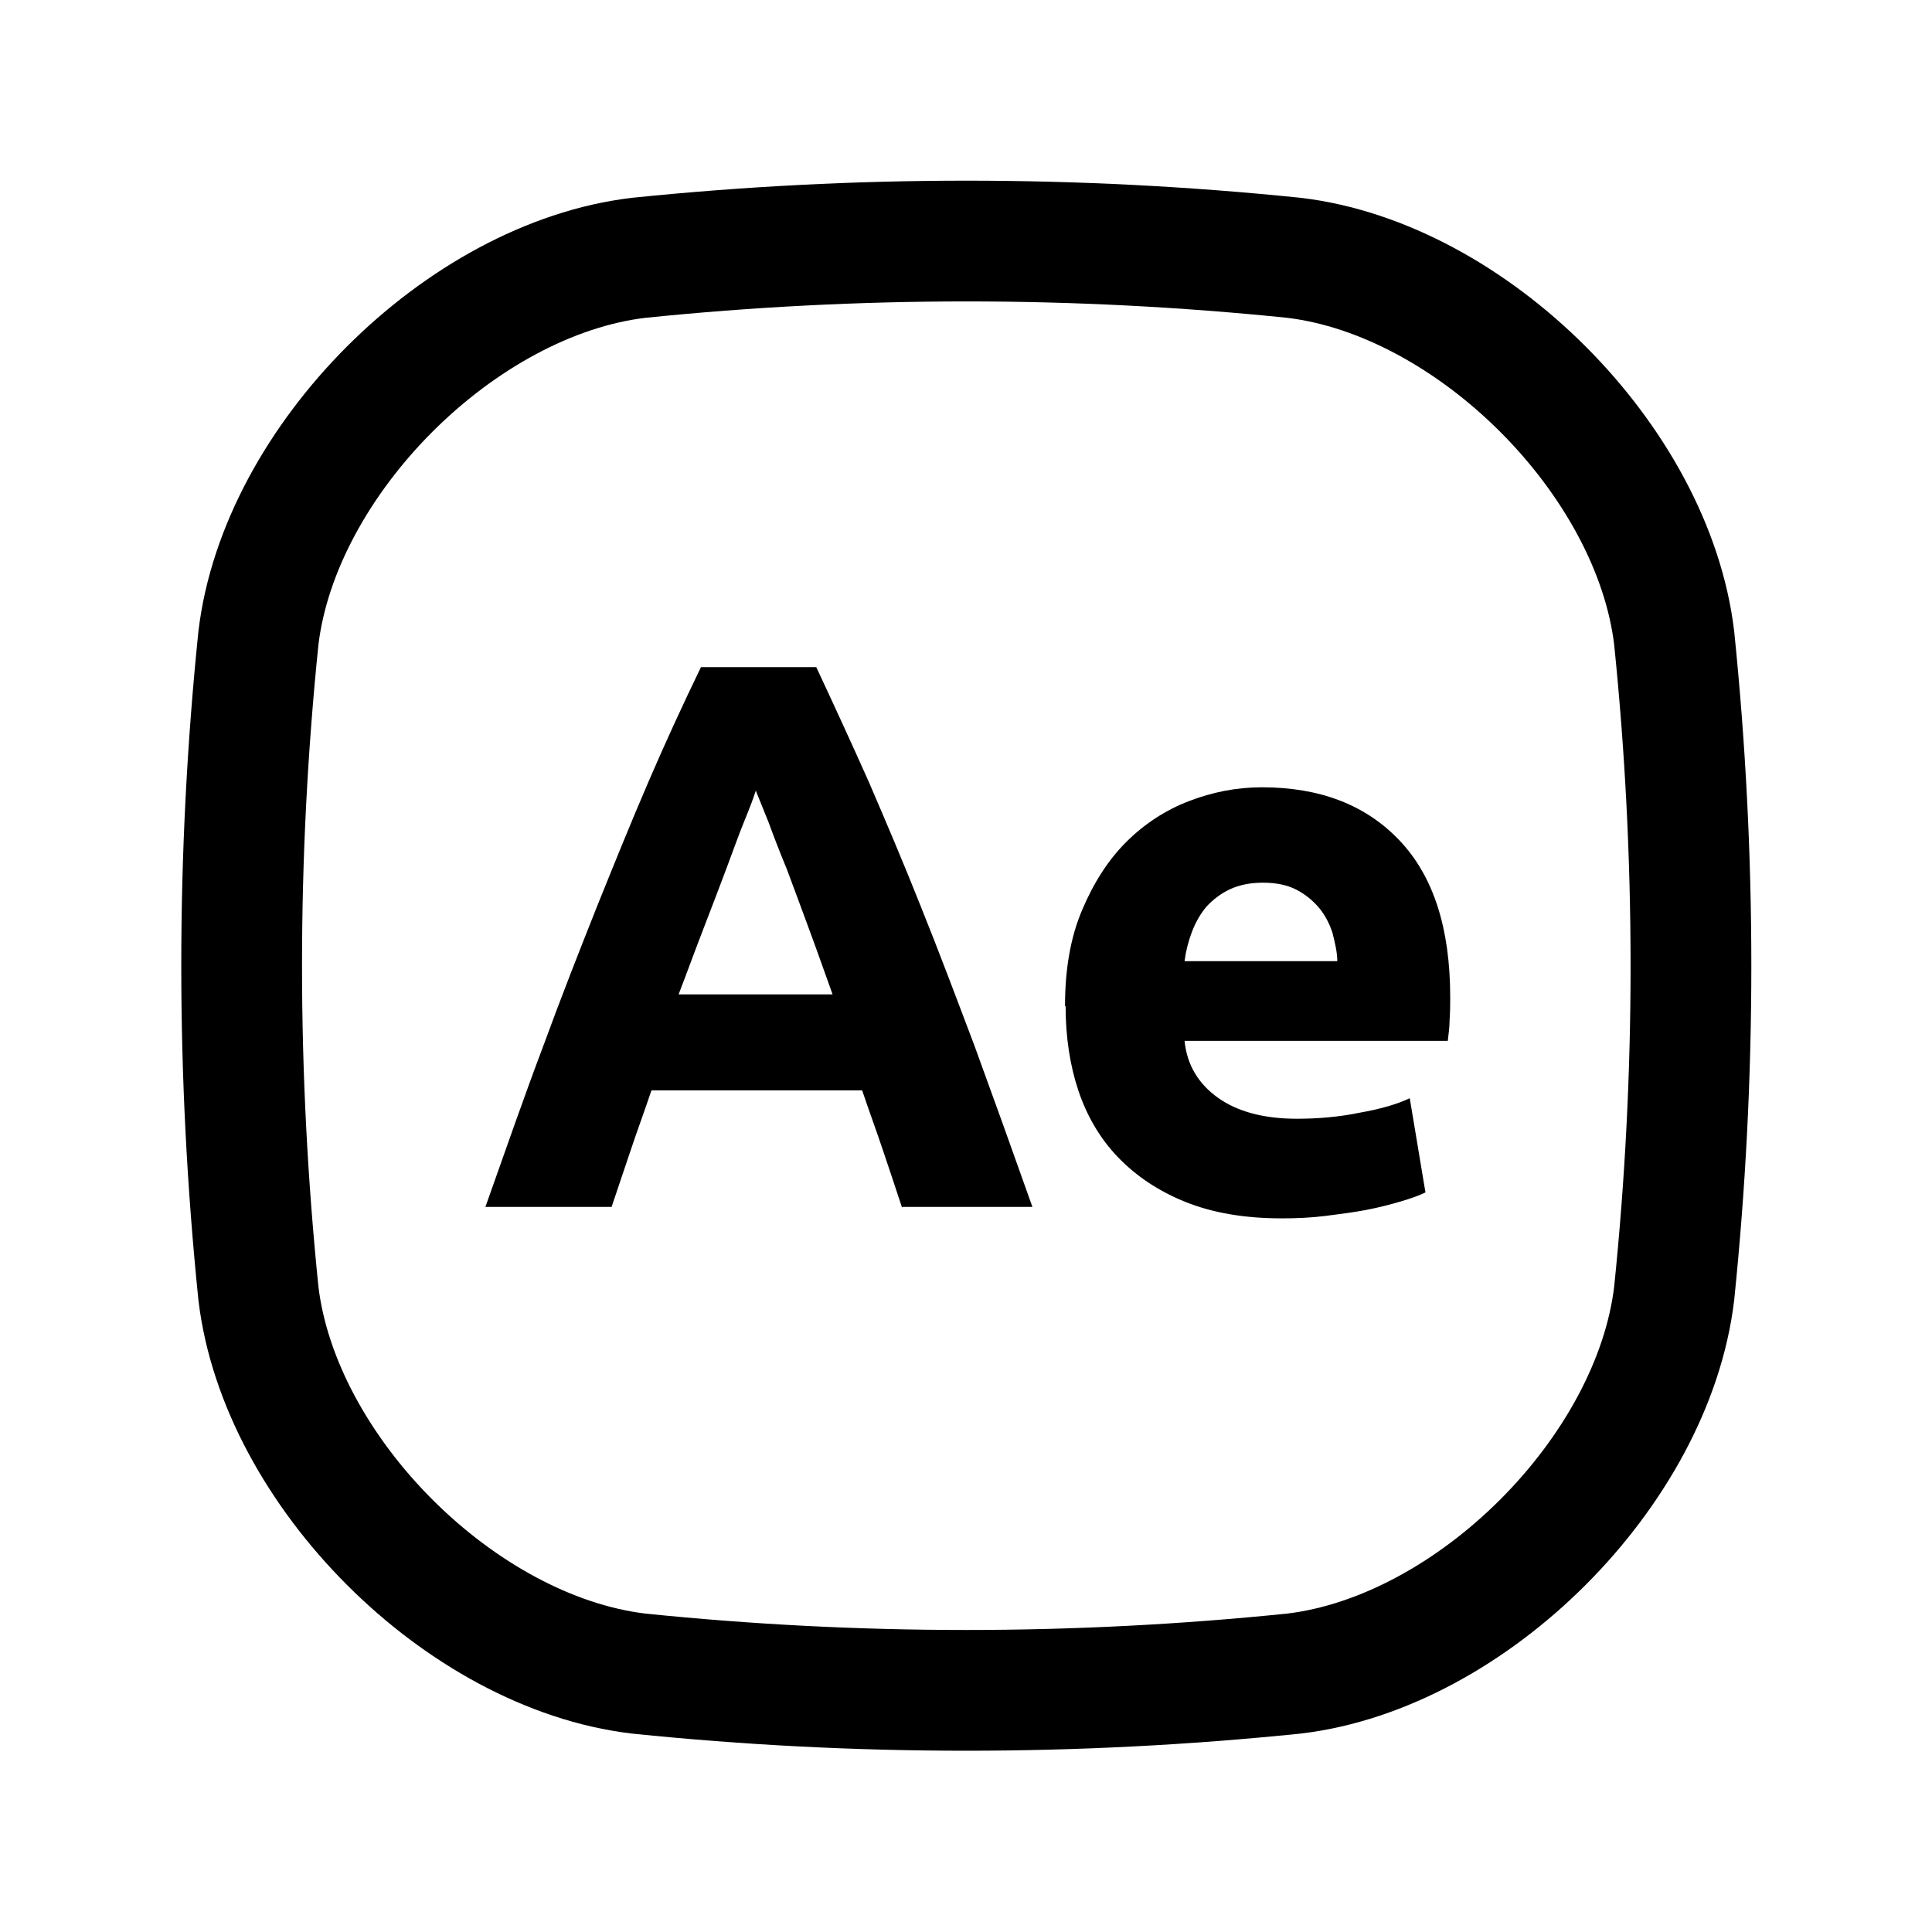
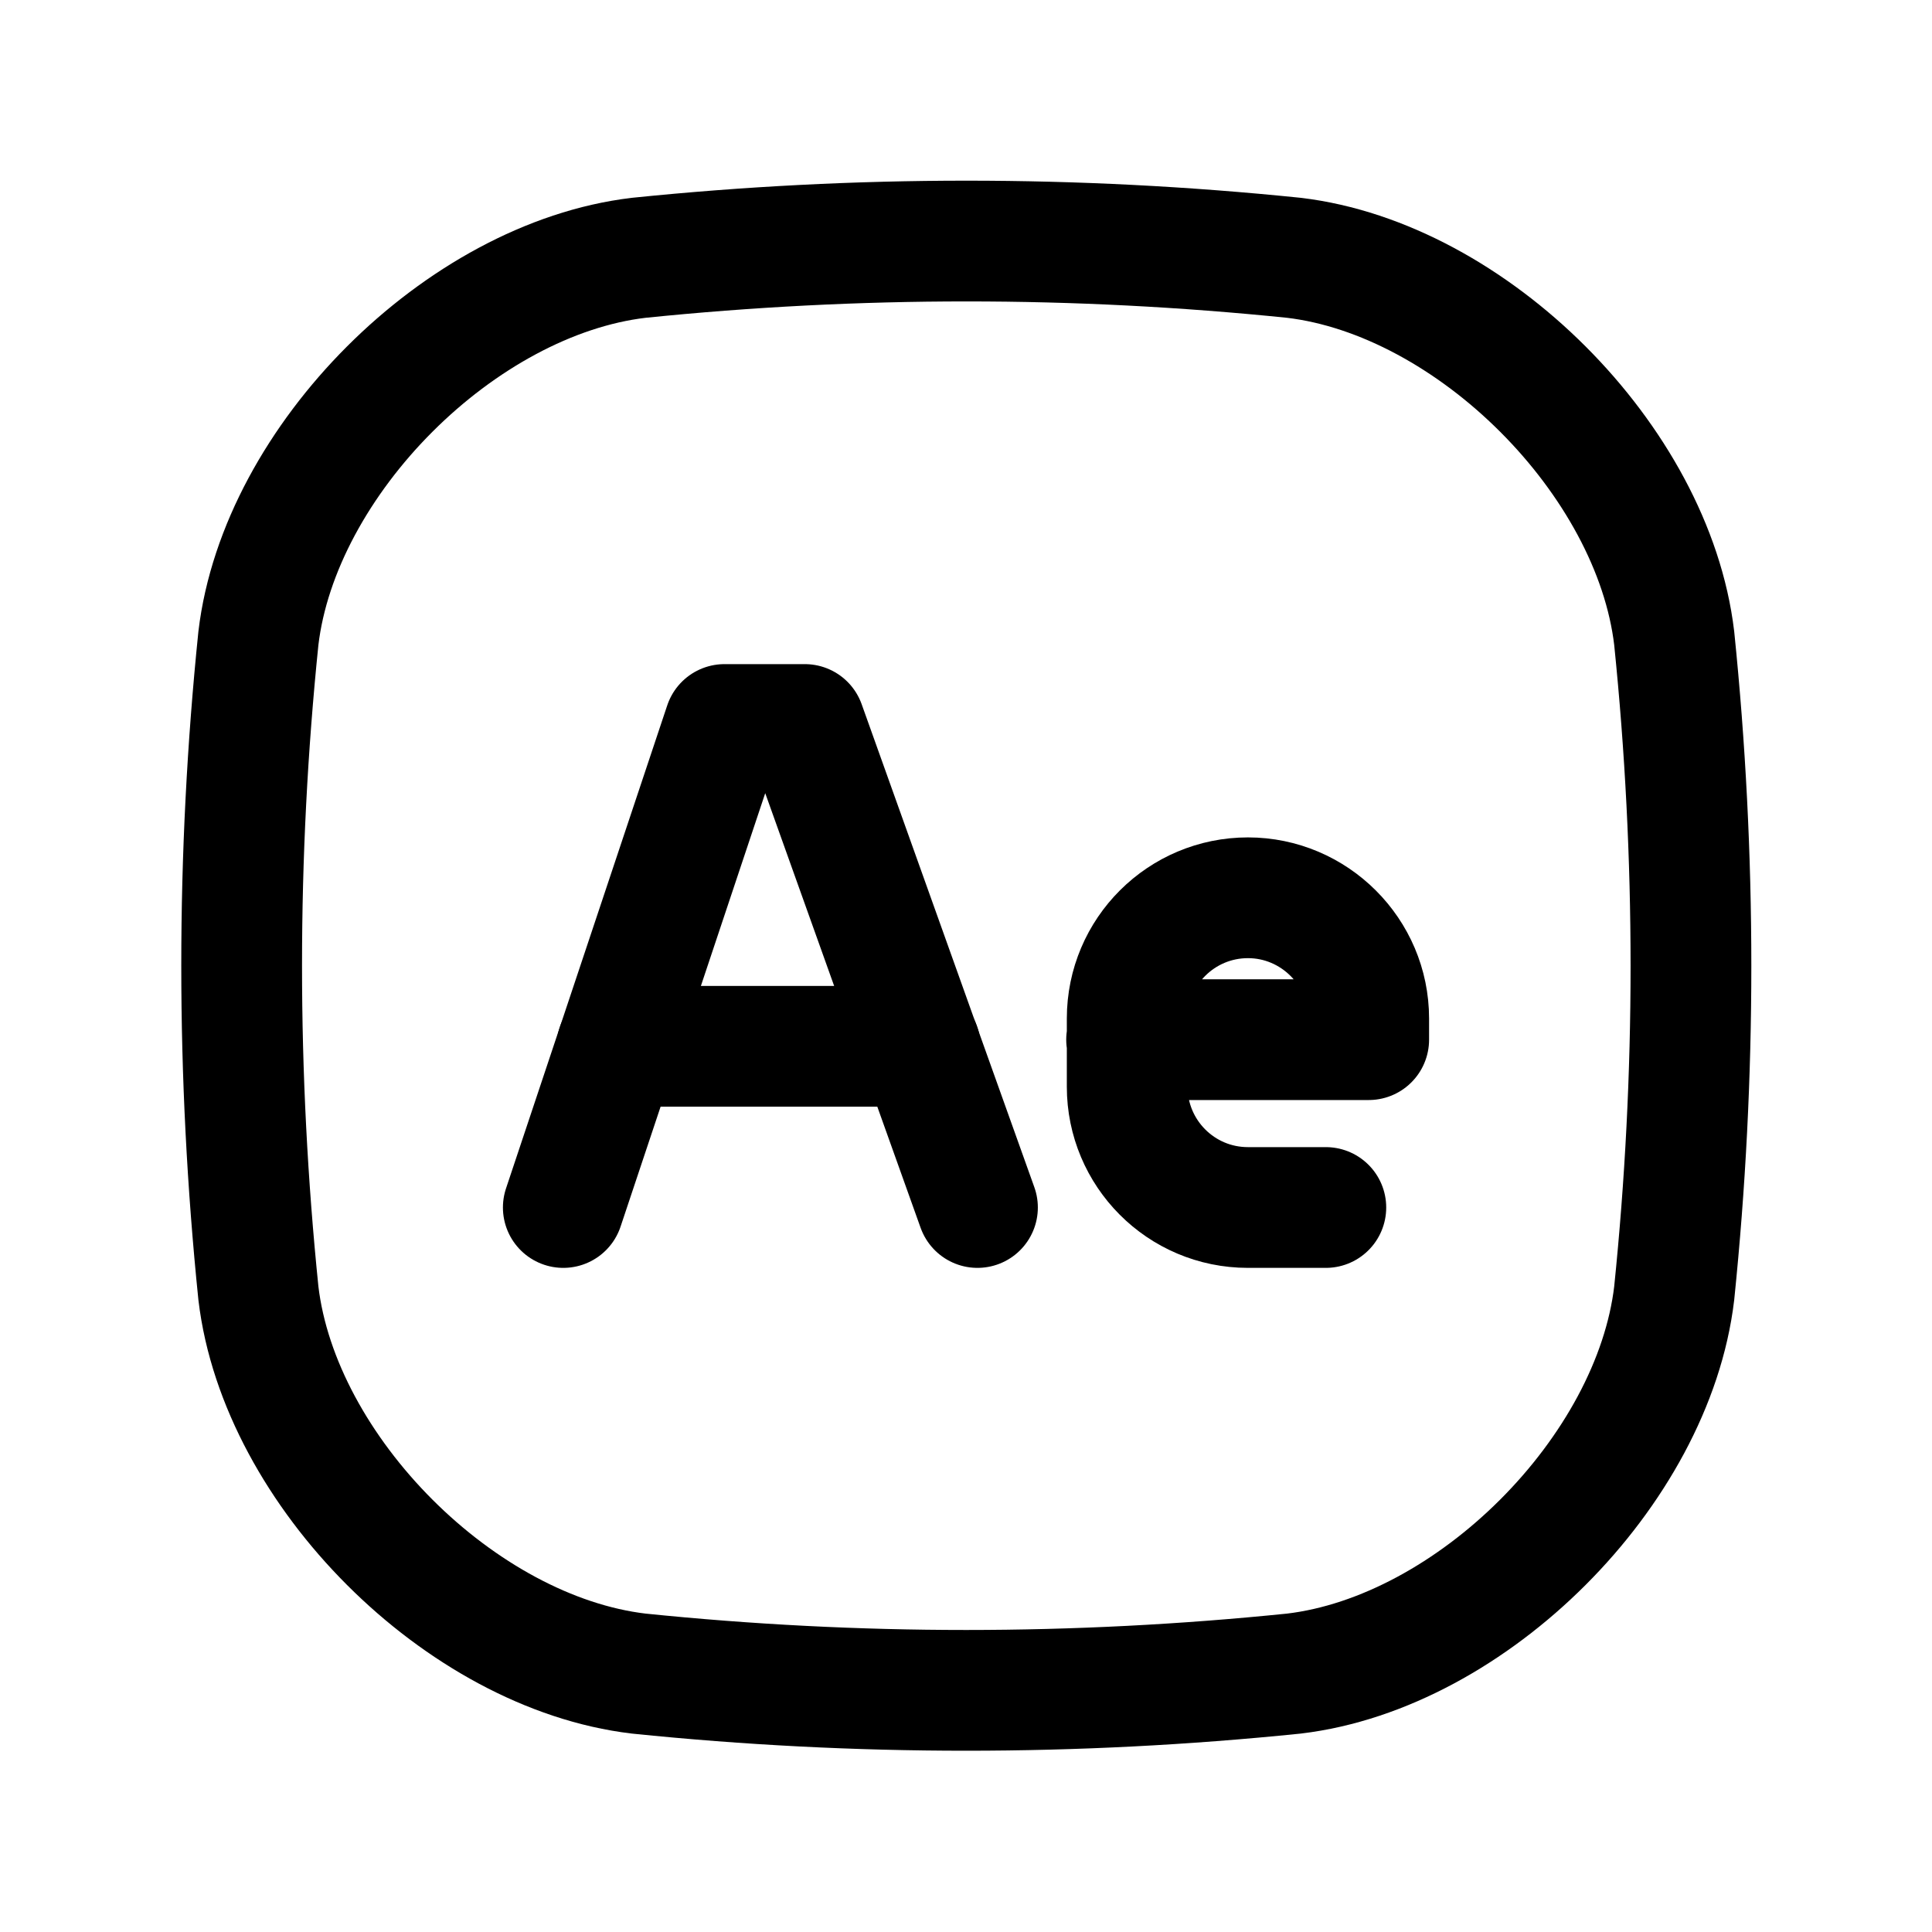
<svg xmlns="http://www.w3.org/2000/svg" id="icones" viewBox="0 0 32 32">
  <defs>
    <style>
      .cls-1 {
        fill: none;
        stroke: #000;
        stroke-linecap: round;
        stroke-linejoin: round;
        stroke-width: 2px;
      }
    </style>
  </defs>
  <g id="ae">
    <path class="cls-1" d="M21.43,27.72c-3.62.37-7.24.37-10.85,0-2.95-.35-5.95-3.35-6.3-6.3-.37-3.62-.37-7.24,0-10.85.35-2.95,3.35-5.95,6.3-6.3,3.62-.37,7.24-.37,10.85,0,2.95.35,5.95,3.35,6.3,6.3.37,3.62.37,7.24,0,10.85-.35,2.95-3.35,5.95-6.3,6.3Z" />
-     <path d="M14.94,20c-.1-.31-.21-.63-.32-.96-.11-.33-.23-.65-.34-.98h-3.49c-.11.33-.23.65-.34.98-.11.33-.22.65-.32.95h-2.09c.34-.96.65-1.85.96-2.67.3-.82.6-1.58.89-2.31.29-.72.57-1.41.85-2.06.28-.65.57-1.28.87-1.9h1.91c.29.62.58,1.25.87,1.9.28.65.57,1.33.86,2.06.29.72.58,1.49.89,2.31.3.82.62,1.71.96,2.67h-2.15ZM12.52,13.09c-.04.13-.11.31-.2.53-.09.22-.18.48-.29.77-.11.29-.23.61-.37.97s-.27.72-.42,1.11h2.55c-.14-.39-.27-.76-.4-1.11-.13-.35-.25-.68-.36-.97-.12-.29-.22-.55-.3-.77-.09-.22-.16-.4-.21-.52Z" />
-     <path d="M17.64,16.66c0-.6.09-1.13.28-1.58s.43-.83.73-1.13.65-.53,1.04-.68c.39-.15.79-.23,1.21-.23.96,0,1.72.29,2.28.88.56.59.84,1.45.84,2.6,0,.11,0,.23-.01.37,0,.13-.02.25-.03.35h-4.36c.04.4.23.71.55.94s.76.35,1.31.35c.35,0,.7-.03,1.04-.1.34-.06.62-.14.83-.24l.26,1.56c-.1.05-.24.1-.41.15-.17.05-.36.1-.57.14s-.44.07-.68.1-.48.04-.72.04c-.61,0-1.14-.09-1.59-.27-.45-.18-.82-.43-1.12-.74-.3-.31-.52-.69-.66-1.11s-.21-.89-.21-1.39ZM22.15,15.93c0-.16-.04-.32-.08-.48-.05-.15-.12-.29-.22-.41s-.22-.22-.37-.3c-.15-.08-.34-.12-.56-.12s-.4.04-.55.11c-.15.07-.28.17-.39.29-.1.12-.18.26-.24.42-.06.16-.1.32-.12.48h2.54Z" />
  </g>
+   <g>
+     <polyline class="cls-1" points="16.19 20 13.33 12 12 12 9.33 20" />
+     <line class="cls-1" x1="10.22" y1="17.33" x2="15.24" y2="17.33" />
+   </g>
+   <path class="cls-1" d="M21.96,20h-1.29c-1.11,0-2-.9-2-2v-1.13c0-1.11.9-2,2-2s2,.9,2,2v.35h-4.01" />
</svg>
